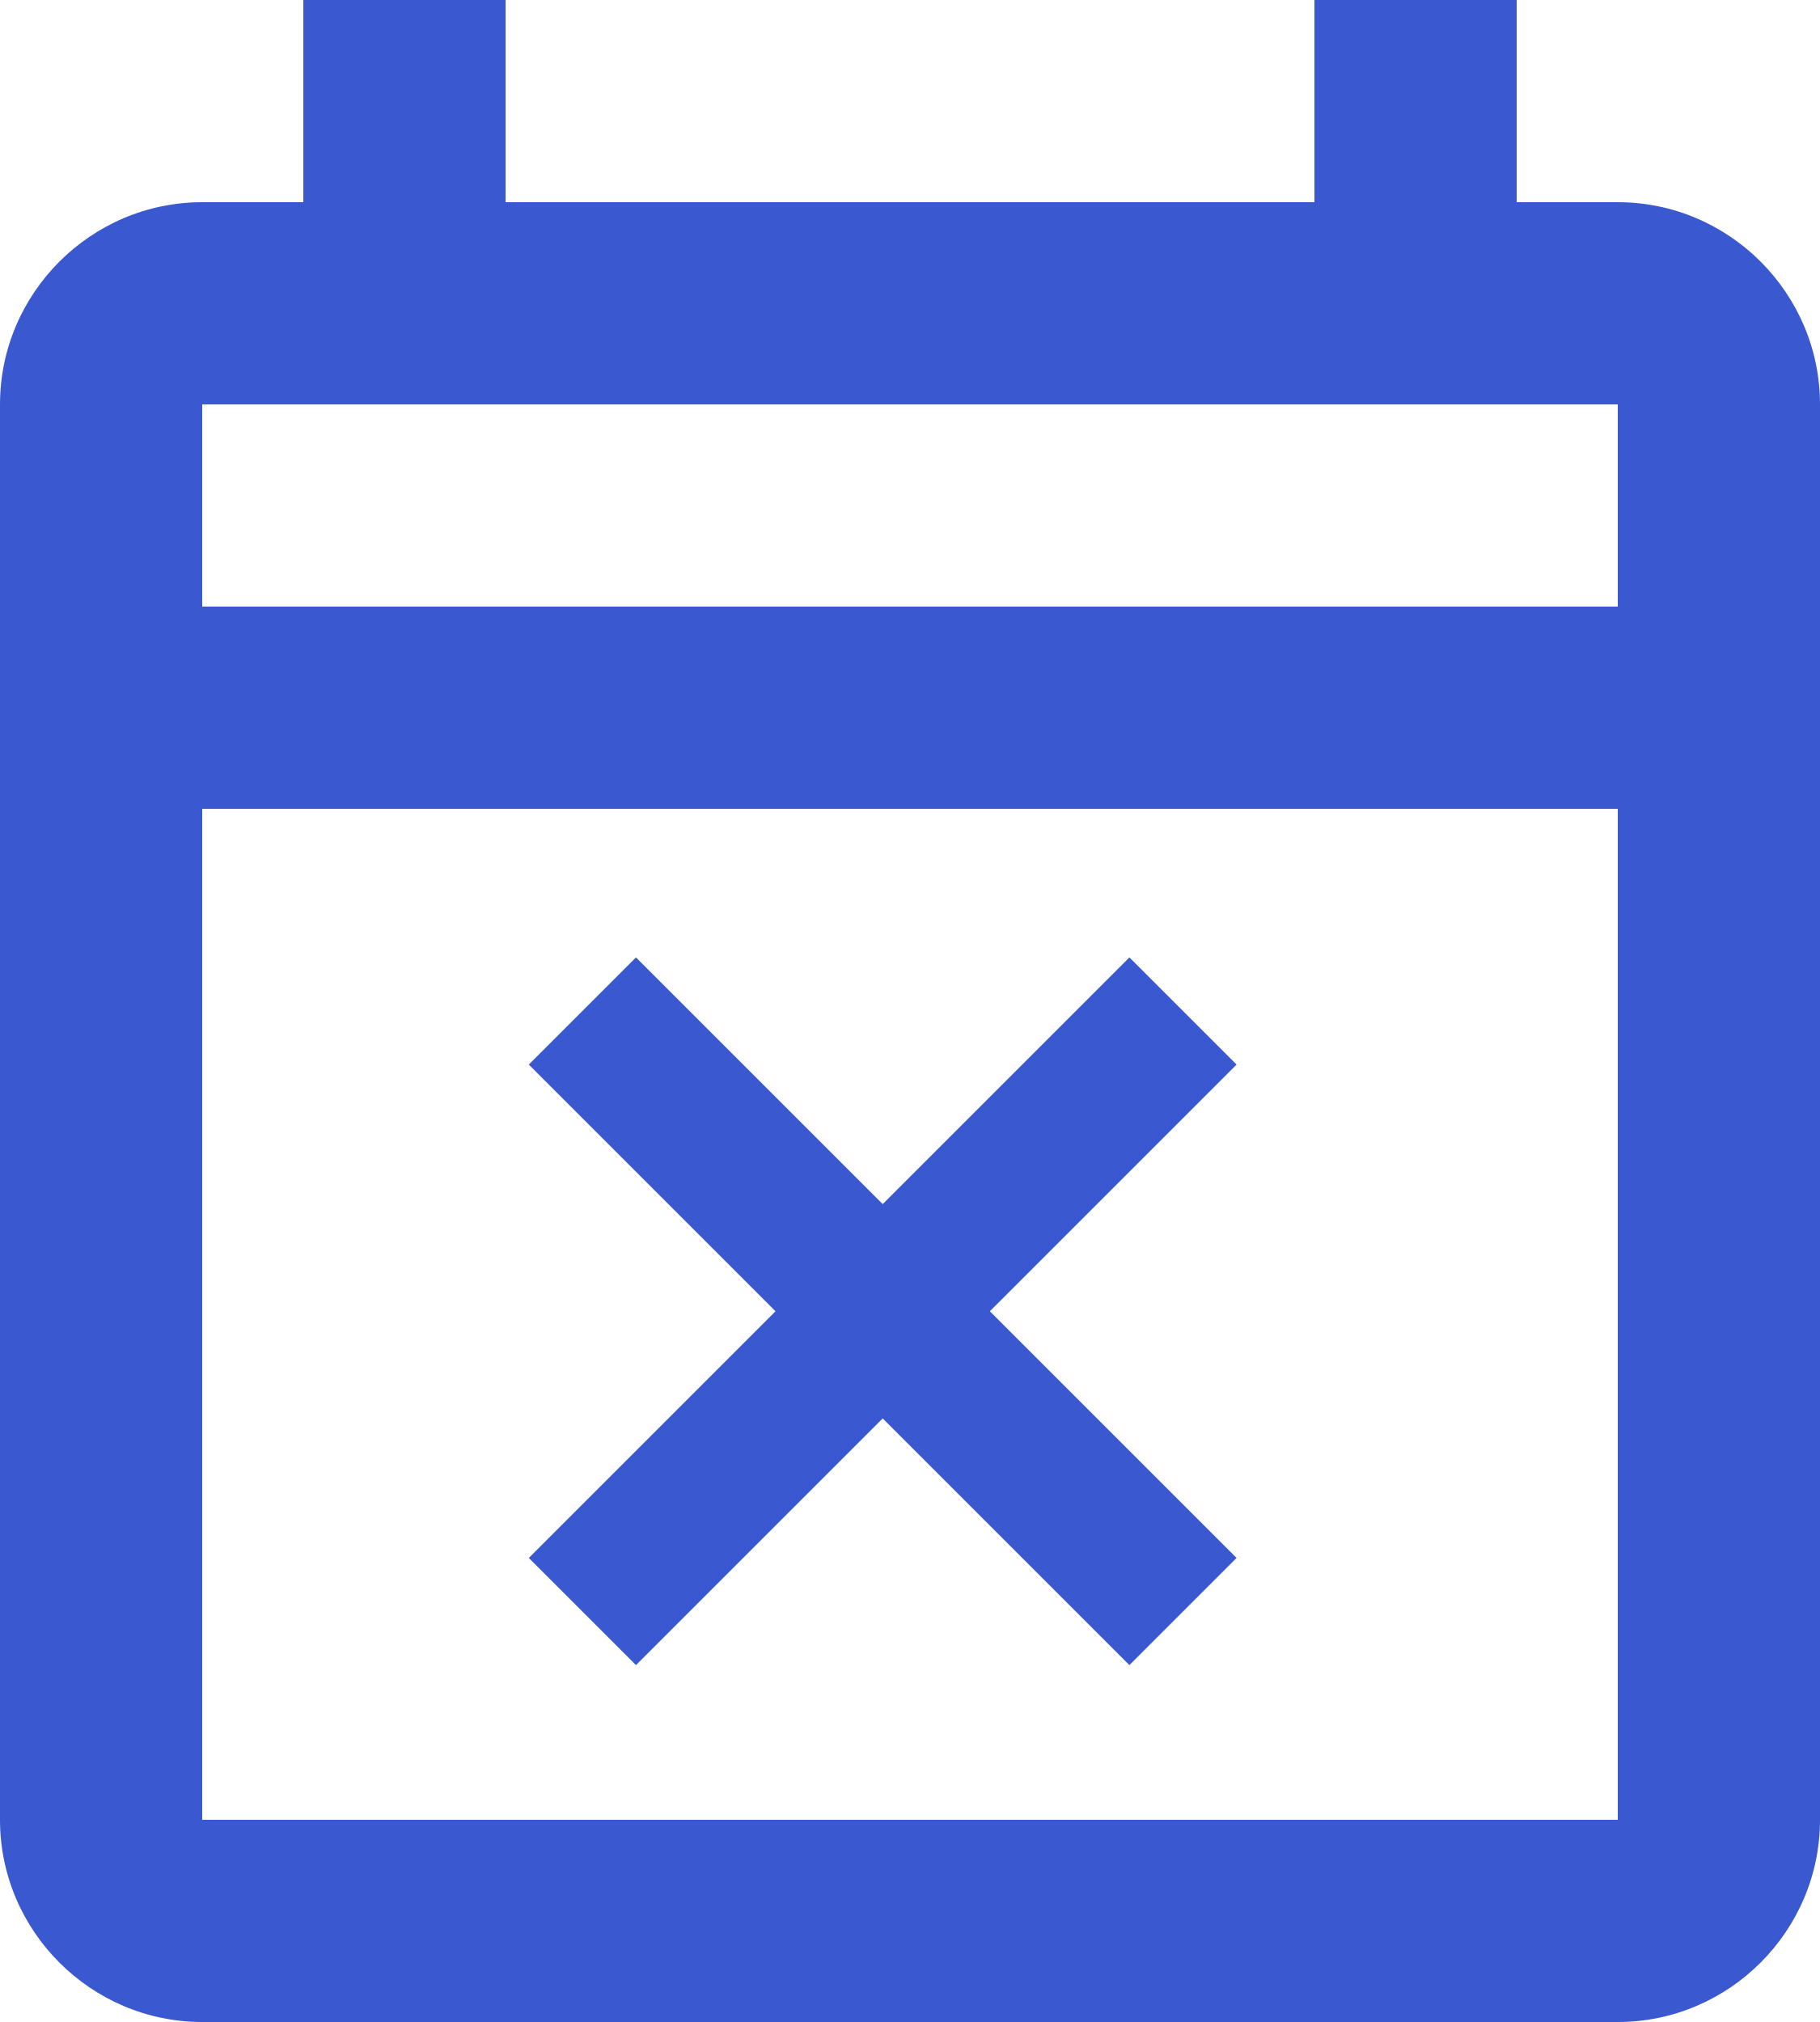
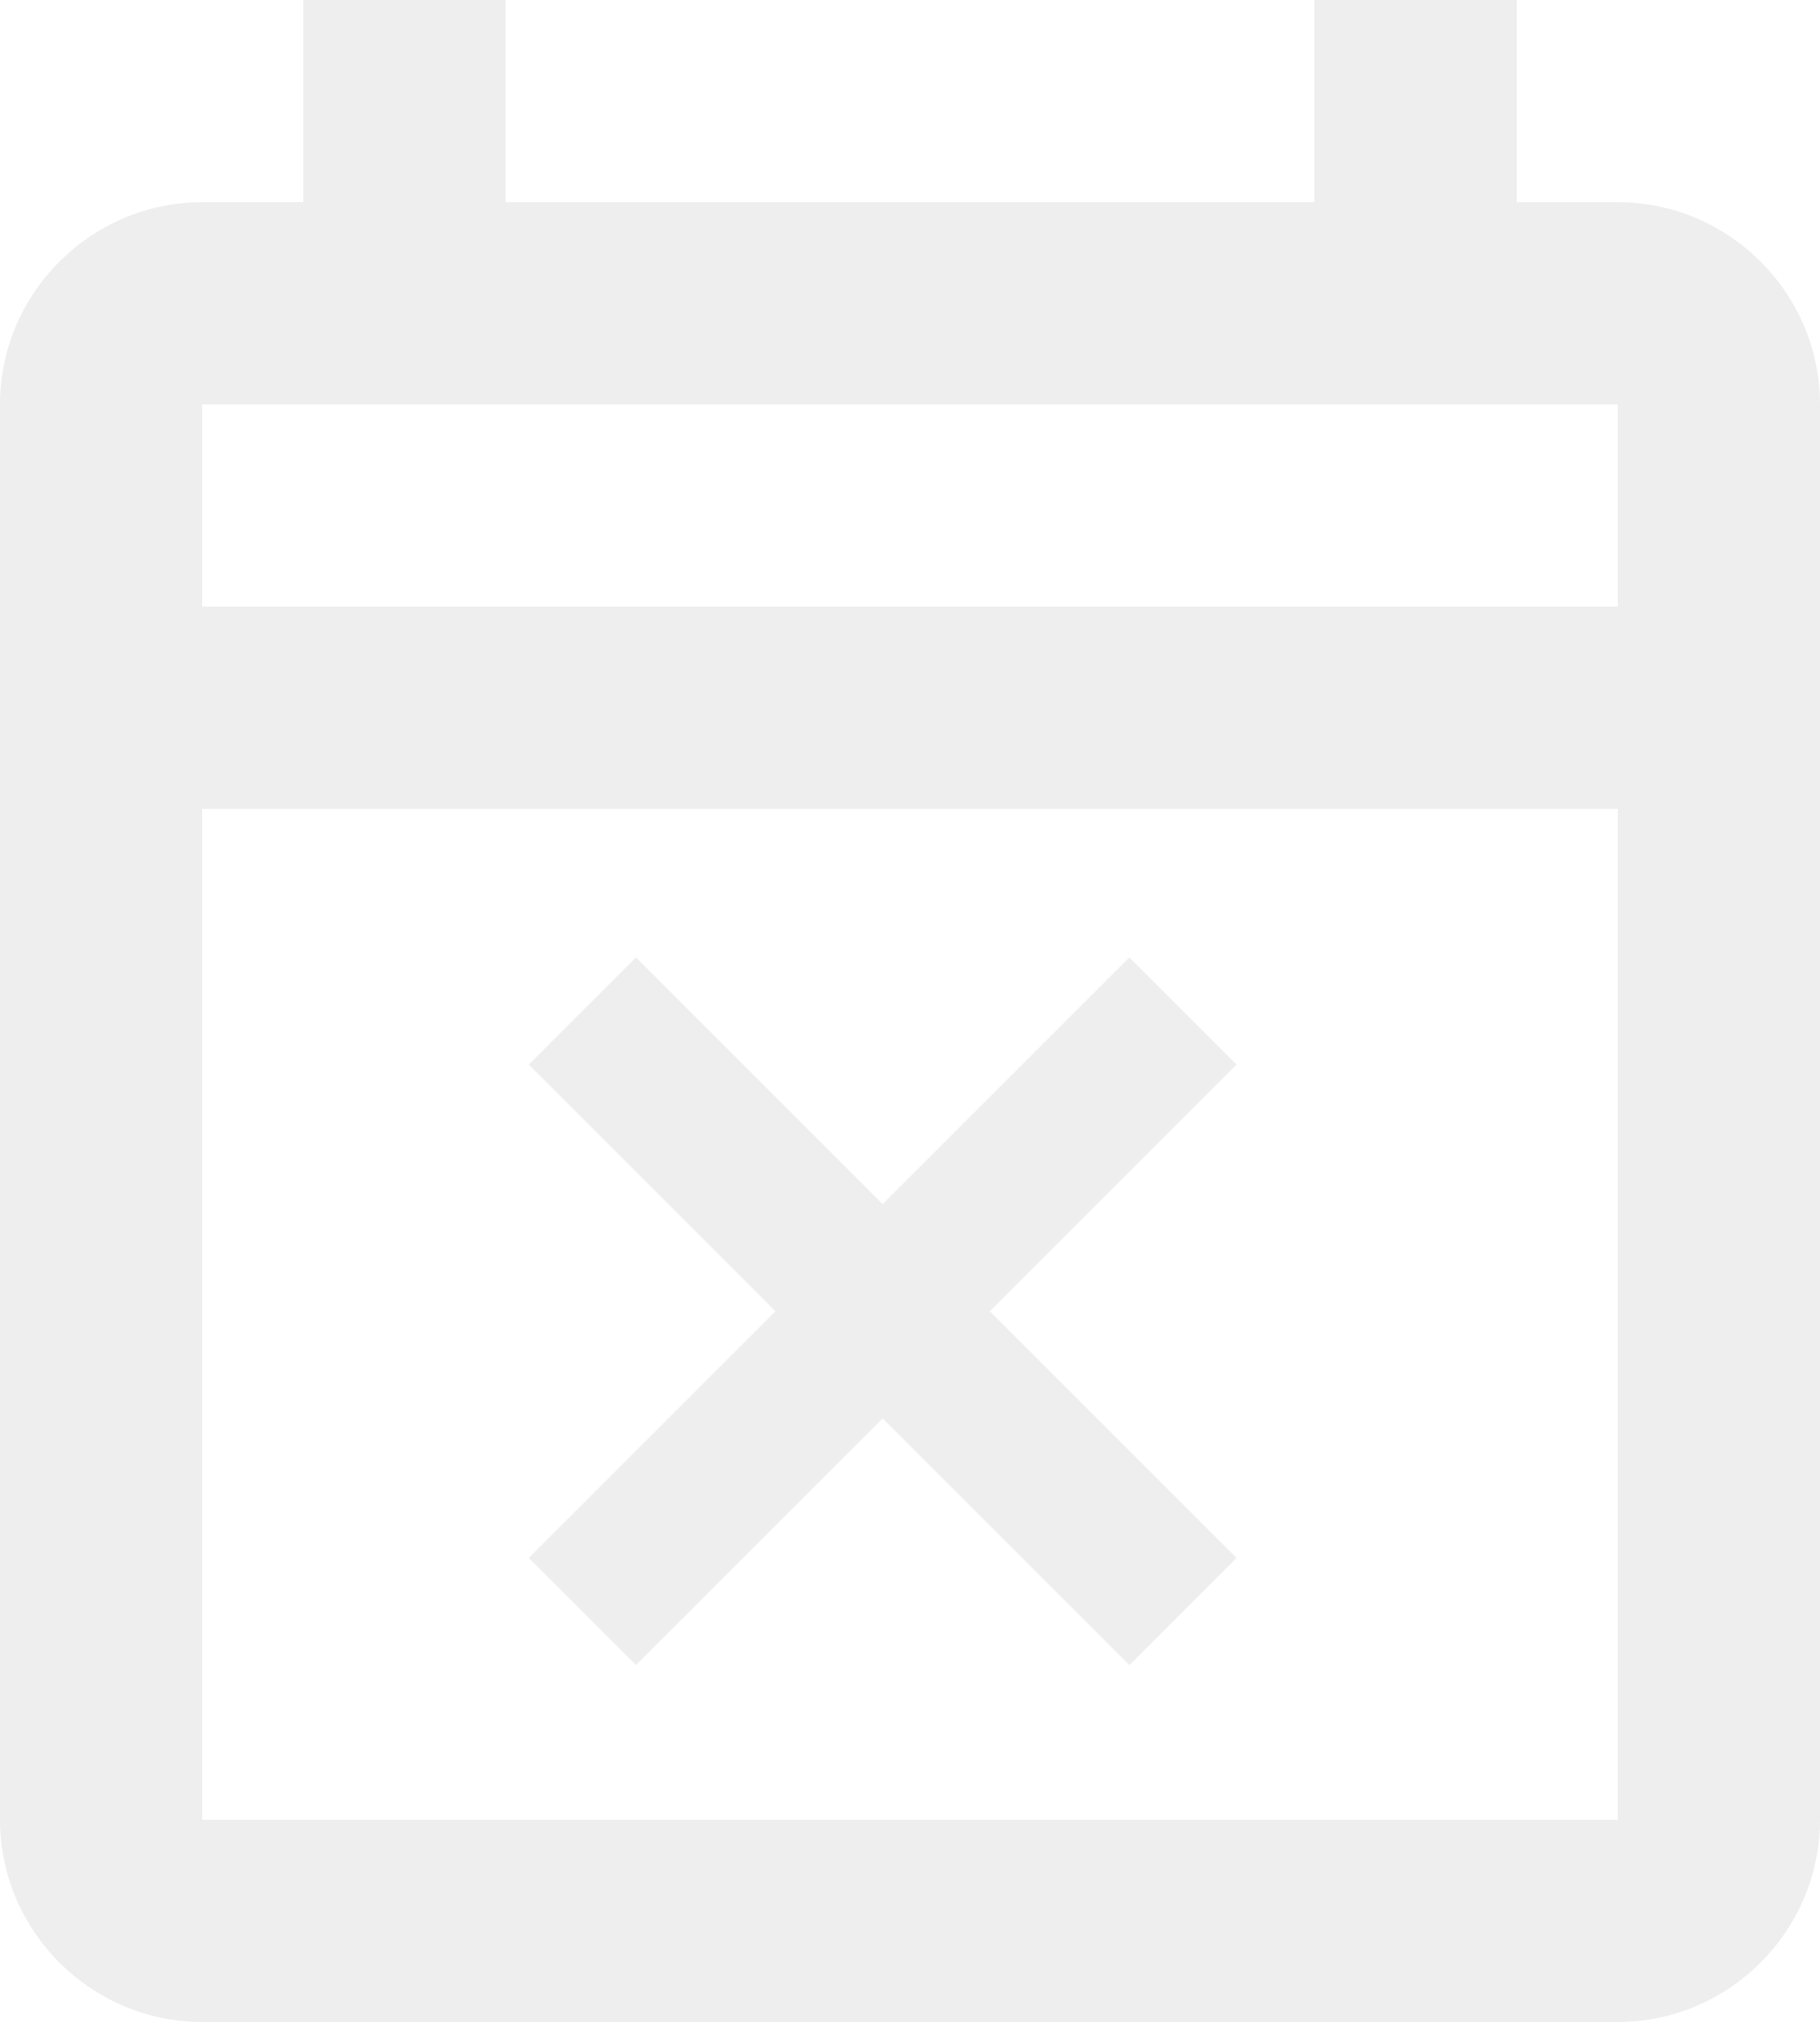
<svg xmlns="http://www.w3.org/2000/svg" width="72" height="80" viewBox="0 0 72 80" fill="none">
-   <path d="M64 8H60V0H52V8H20V0H12V8H8C3.6 8 0 11.6 0 16V72C0 76.4 3.6 80 8 80H64C68.4 80 72 76.4 72 72V16C72 11.6 68.4 8 64 8ZM64 72H8V32H64V72ZM8 24V16H64V24H8ZM20.92 61.64L25.16 65.88L34.92 56.12L44.68 65.88L48.92 61.64L39.16 51.88L48.92 42.12L44.68 37.88L34.92 47.64L25.16 37.88L20.92 42.12L30.68 51.88L20.92 61.64Z" fill="#3A59D1" />
+   <path d="M64 8H60V0H52V8H20V0H12V8H8C3.6 8 0 11.6 0 16V72C0 76.4 3.6 80 8 80H64C68.4 80 72 76.4 72 72V16C72 11.6 68.4 8 64 8ZM64 72H8V32H64V72ZM8 24V16H64V24H8ZM20.92 61.64L25.16 65.88L34.92 56.12L44.68 65.88L48.92 61.64L39.16 51.88L48.92 42.12L44.68 37.88L34.92 47.64L25.16 37.88L20.92 42.12L30.68 51.88L20.92 61.64Z" fill="#eee" />
</svg>
